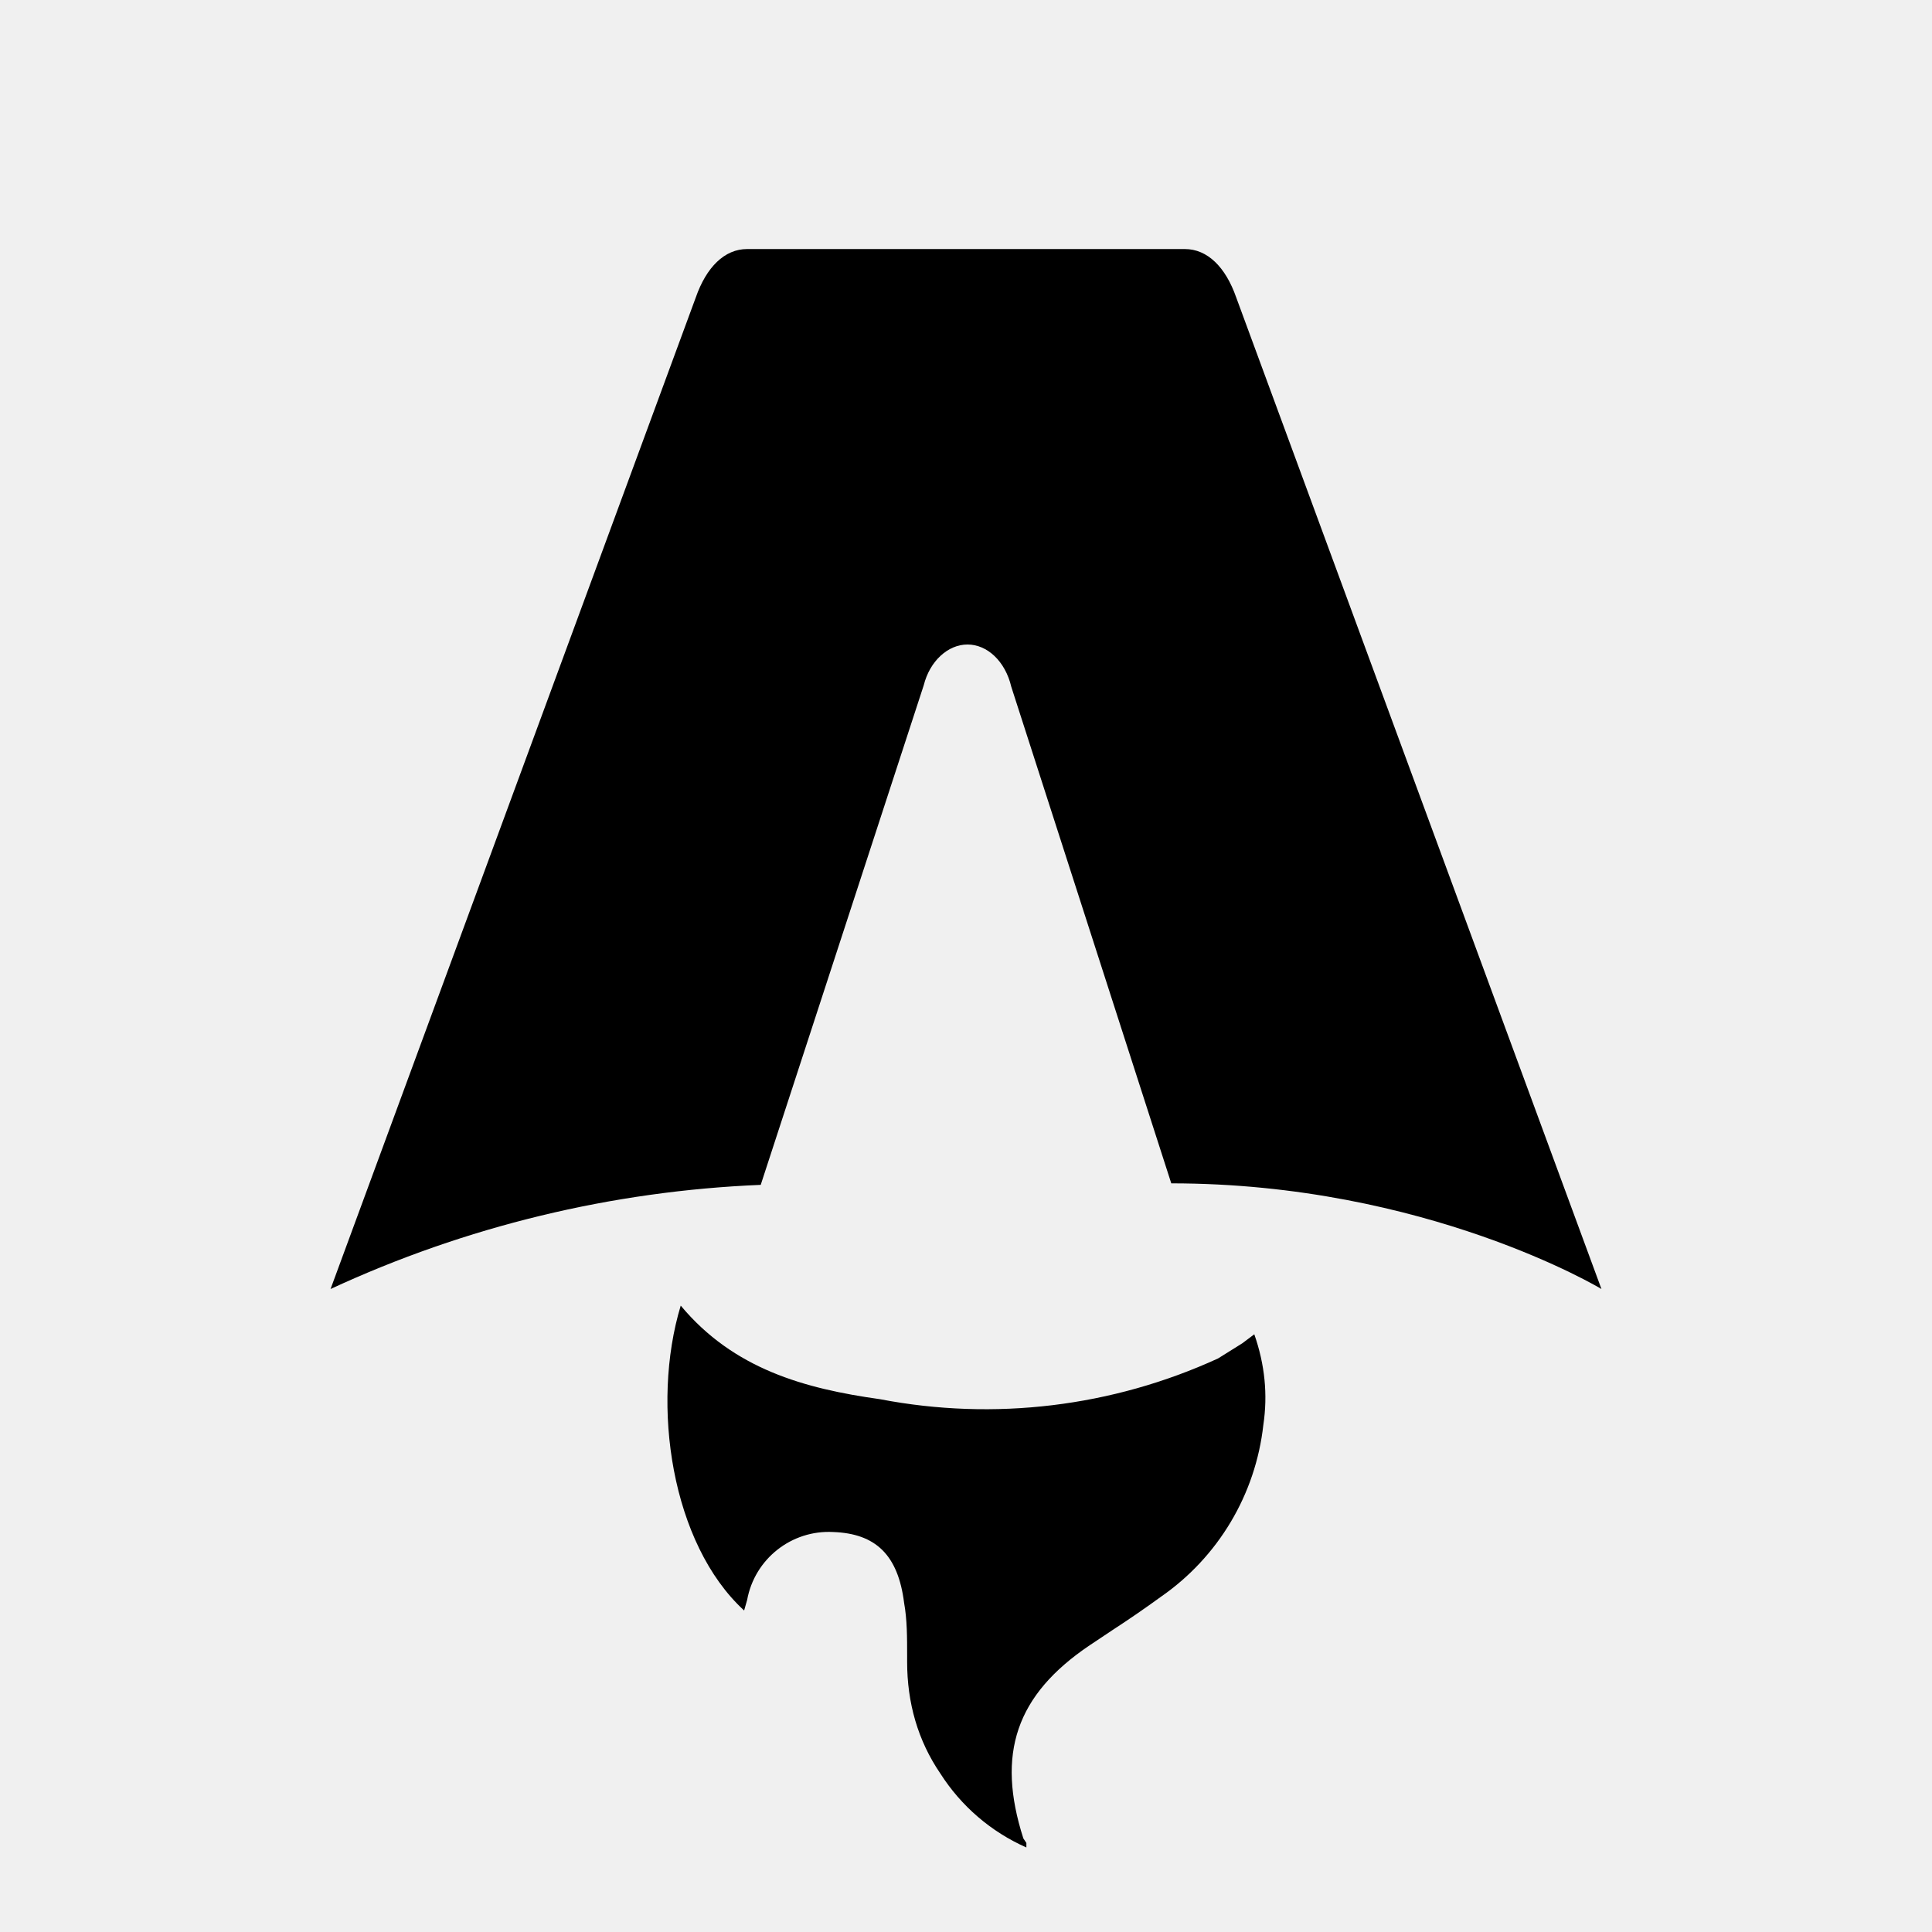
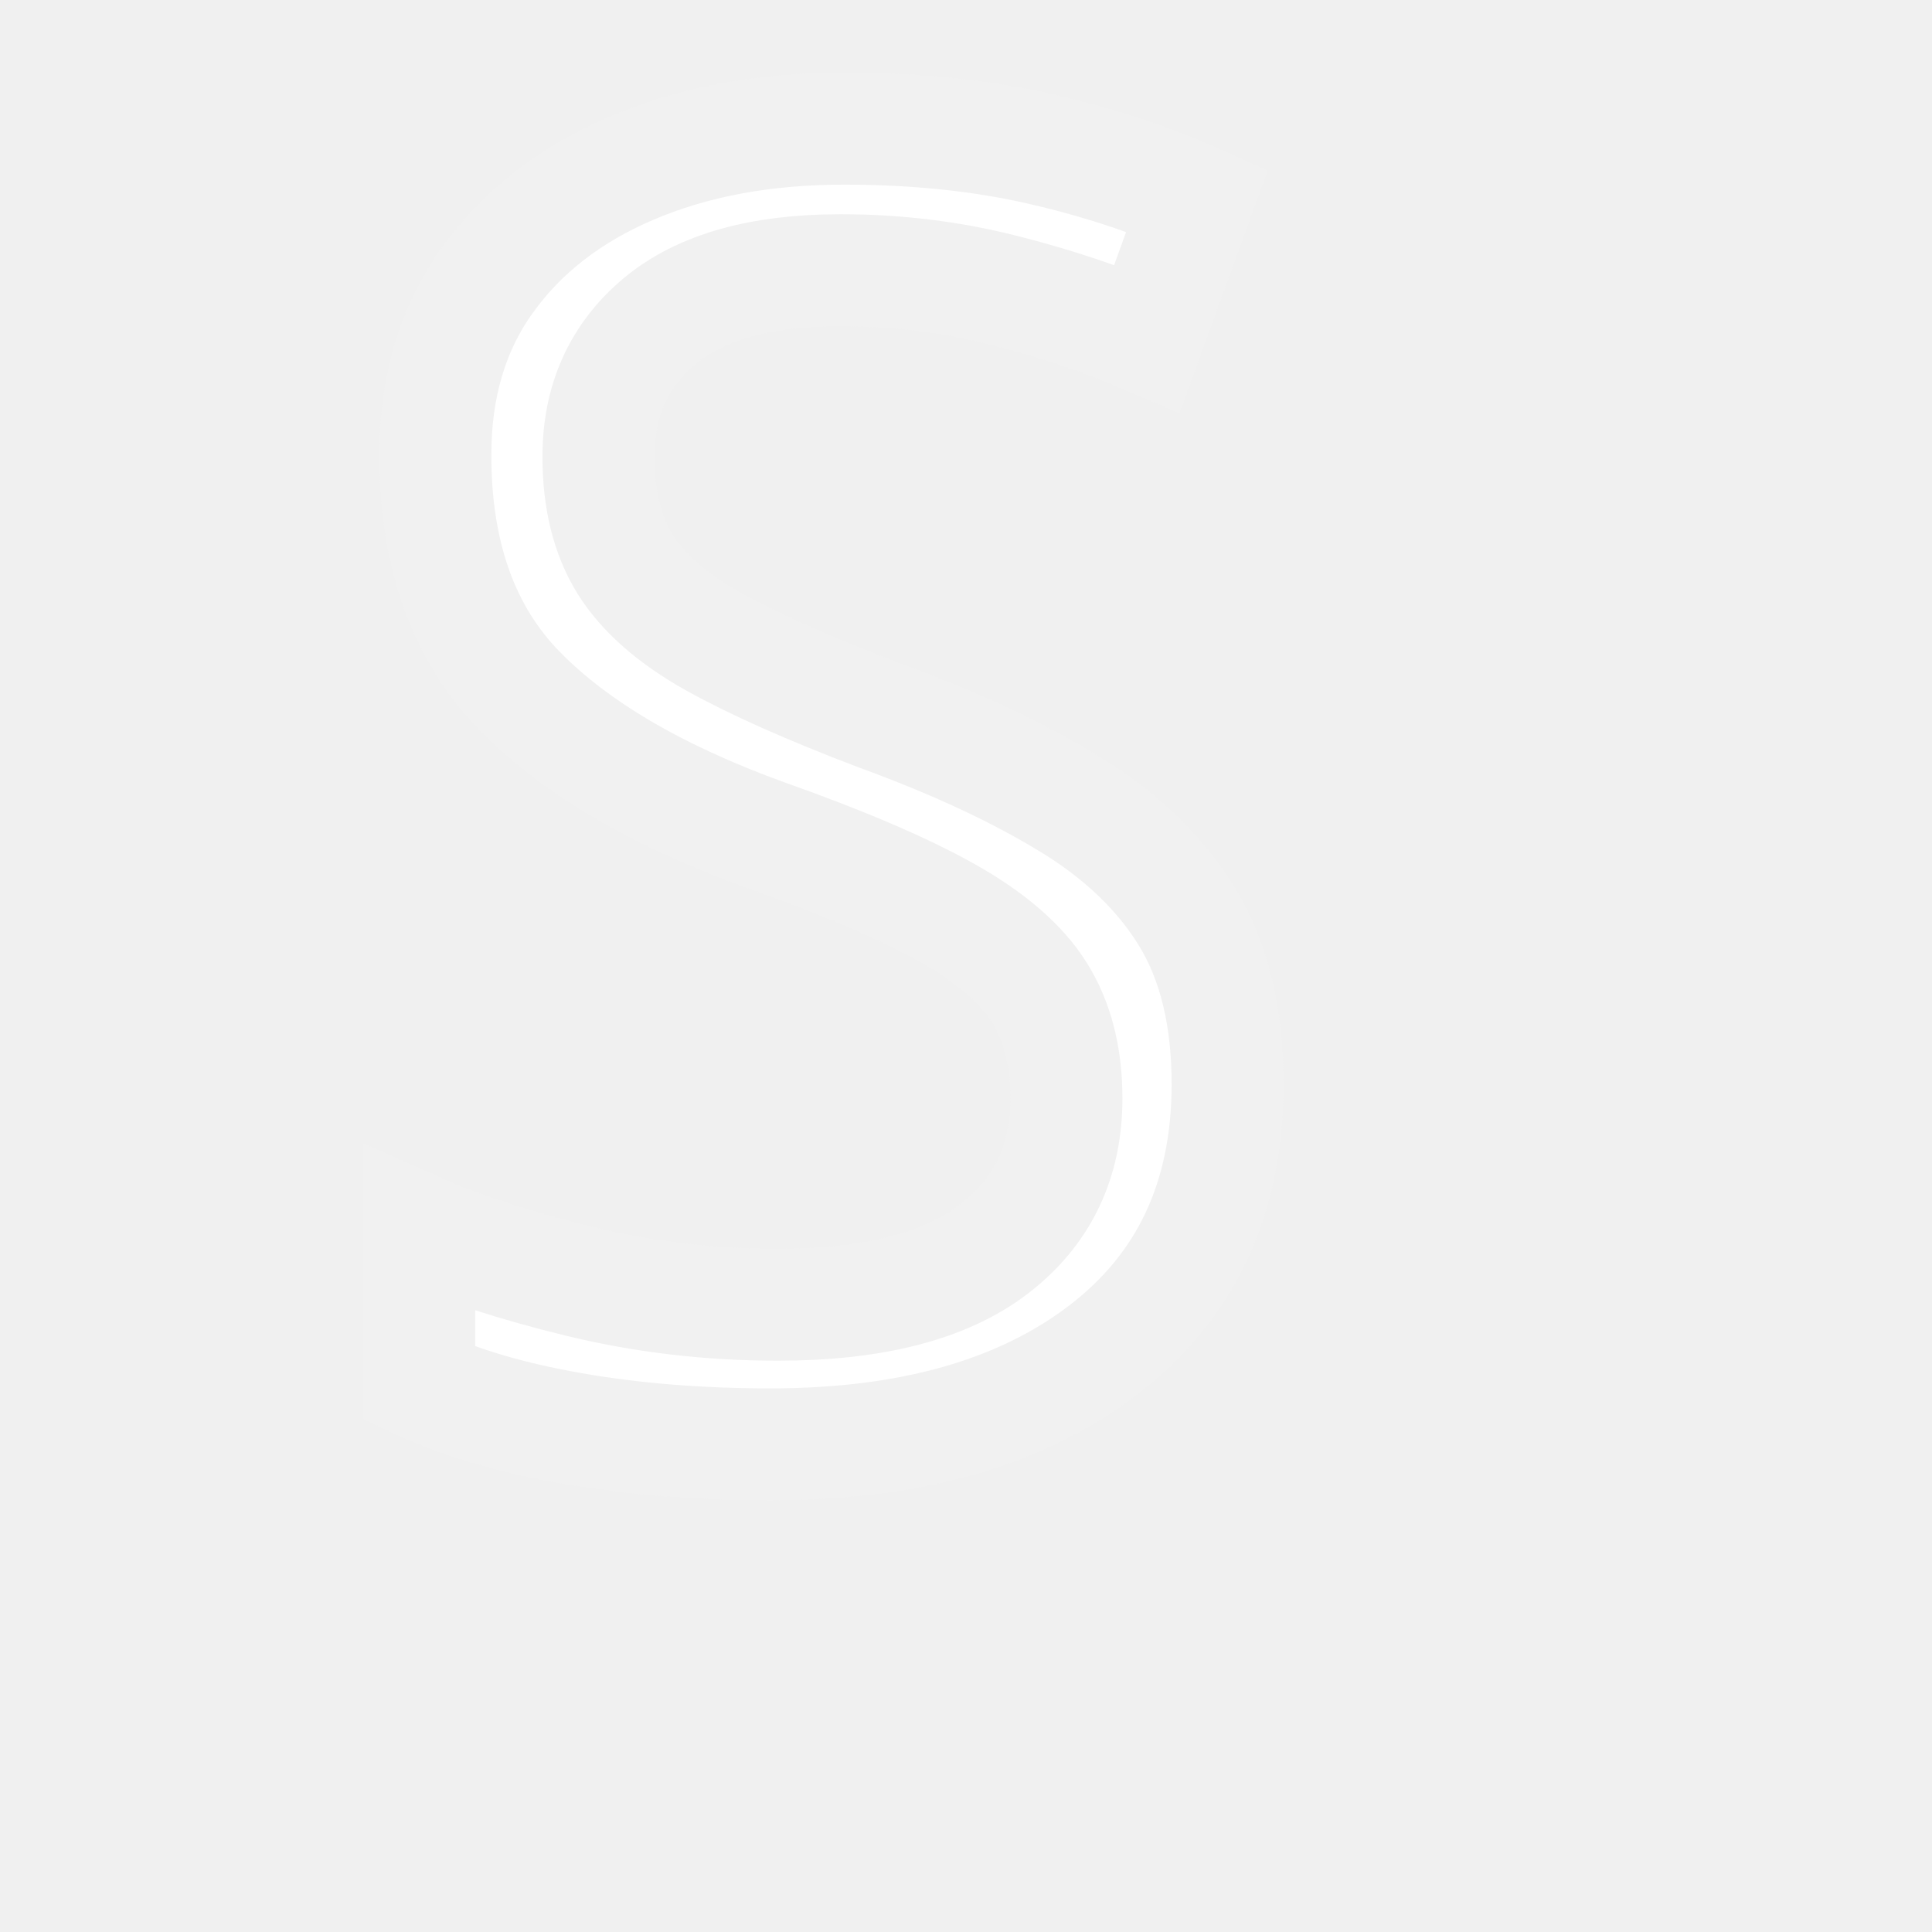
- <svg xmlns="http://www.w3.org/2000/svg" fill="none" viewBox="0 0 128 128">
-   <path d="M50.4 78.5a75.1 75.1 0 0 0-28.5 6.9l24.2-65.7c.7-2 1.9-3.2 3.4-3.2h29c1.5 0 2.7 1.2 3.4 3.2l24.2 65.7s-11.6-7-28.5-7L67 45.5c-.4-1.7-1.6-2.8-2.9-2.8-1.3 0-2.5 1.1-2.9 2.7L50.4 78.5Zm-1.1 28.2Zm-4.2-20.2c-2 6.6-.6 15.8 4.2 20.2a17.5 17.5 0 0 1 .2-.7 5.5 5.5 0 0 1 5.7-4.5c2.8.1 4.3 1.5 4.7 4.7.2 1.1.2 2.3.2 3.5v.4c0 2.7.7 5.2 2.2 7.4a13 13 0 0 0 5.7 4.9v-.3l-.2-.3c-1.8-5.6-.5-9.5 4.4-12.8l1.5-1a73 73 0 0 0 3.2-2.2 16 16 0 0 0 6.8-11.4c.3-2 .1-4-.6-6l-.8.6-1.6 1a37 37 0 0 1-22.4 2.7c-5-.7-9.7-2-13.2-6.2Z" />
-   <style>
-         path { fill: #000; }
-         @media (prefers-color-scheme: dark) {
-             path { fill: #FFF; }
-         }
-     </style>
+ <svg xmlns="http://www.w3.org/2000/svg" width="512" height="512" viewBox="0 0 512 512" version="1.1" id="svg1">
+   <defs id="defs1">
+     <rect x="2.365" y="0" width="508.453" height="509.635" id="rect1" />
+   </defs>
+   <g id="layer1">
+     <text xml:space="preserve" id="text1" style="font-size:160px;font-family:Gruppo;-inkscape-font-specification:Gruppo;text-align:start;writing-mode:lr-tb;direction:ltr;white-space:pre;shape-inside:url(#rect1);fill:#ffffff;stroke:#f1f1f1;stroke-width:10;stroke-linecap:round" transform="matrix(2.969165,0,0,2.969165,79.85875,-74.78729)">
+       <tspan x="2.365" y="152.511" id="tspan2">S</tspan>
+     </text>
+   </g>
</svg>
